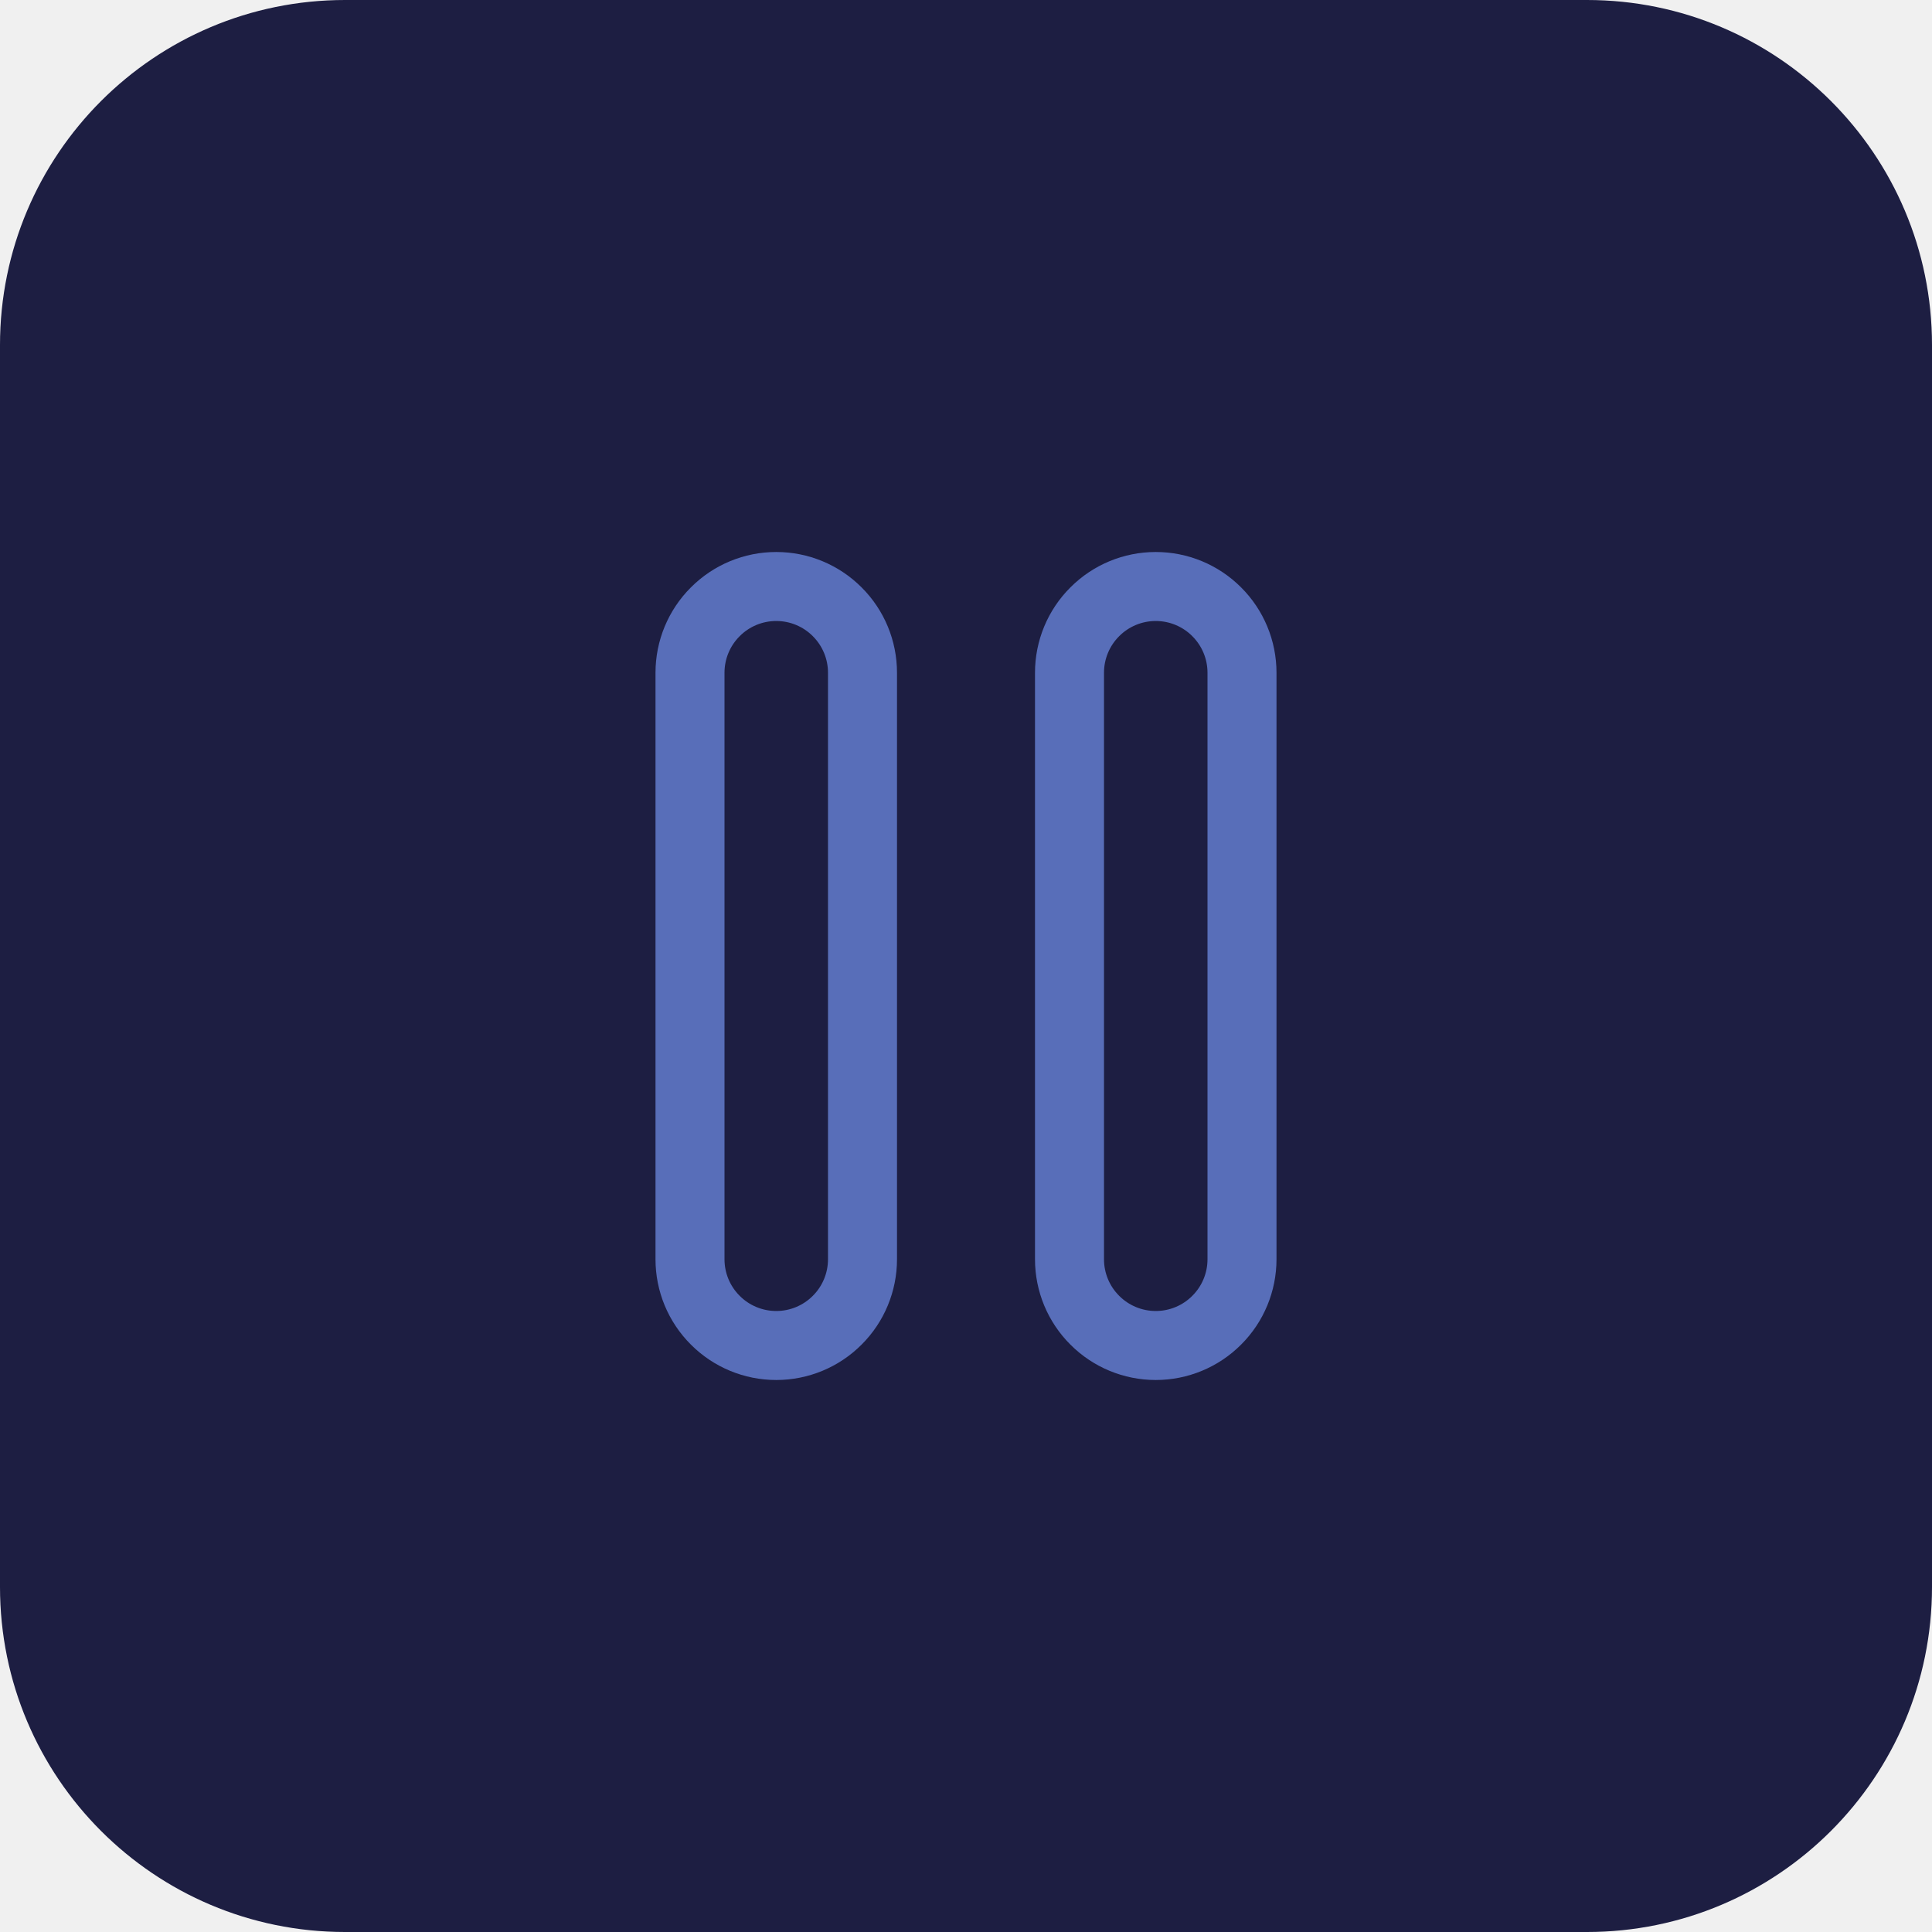
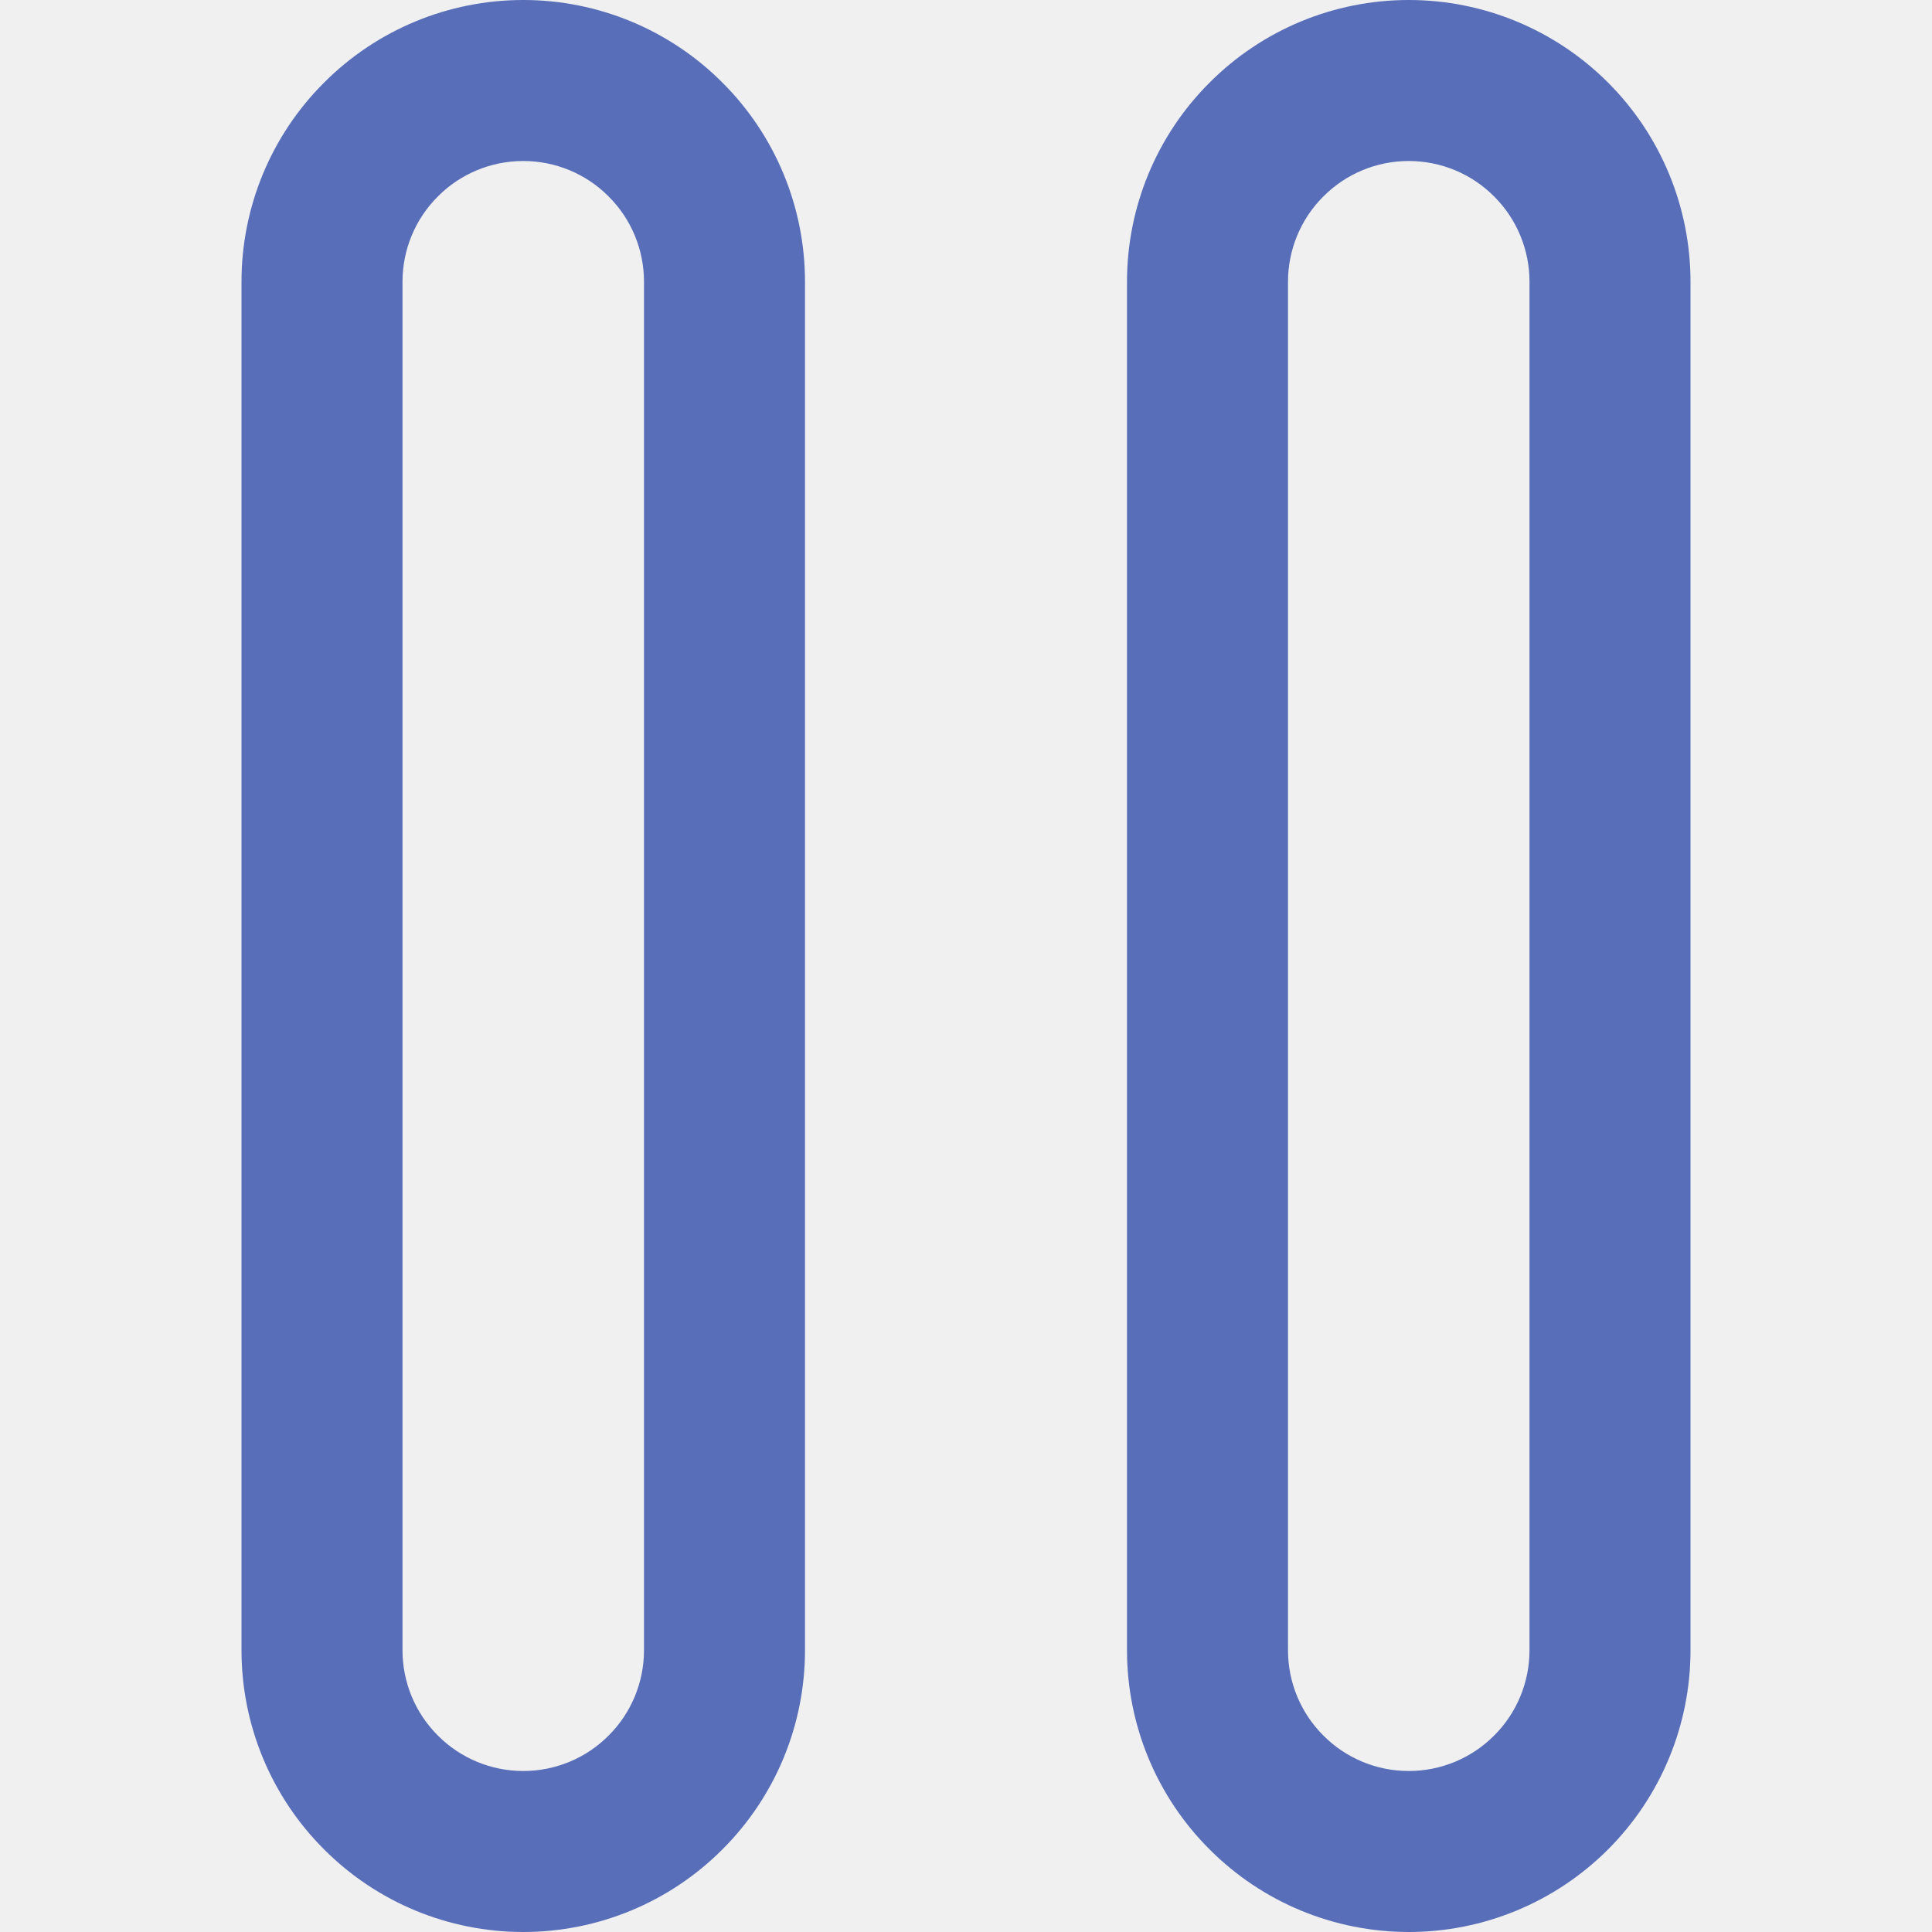
- <svg xmlns="http://www.w3.org/2000/svg" width="28" height="28" viewBox="0 0 28 28" fill="none">
-   <rect width="28" height="28" rx="5" fill="#1D1E42" />
-   <g clip-path="url(#clip0_3604_1005)">
-     <path d="M11.25 8C10.786 8 10.341 8.184 10.013 8.513C9.684 8.841 9.5 9.286 9.5 9.75V18.25C9.5 18.714 9.684 19.159 10.013 19.487C10.341 19.816 10.786 20 11.25 20C11.714 20 12.159 19.816 12.487 19.487C12.816 19.159 13 18.714 13 18.25V9.75C13 9.286 12.816 8.841 12.487 8.513C12.159 8.184 11.714 8 11.25 8ZM12 18.25C12 18.449 11.921 18.64 11.78 18.78C11.64 18.921 11.449 19 11.25 19C11.051 19 10.86 18.921 10.72 18.78C10.579 18.64 10.5 18.449 10.5 18.25V9.75C10.5 9.551 10.579 9.36 10.72 9.22C10.86 9.079 11.051 9 11.25 9C11.449 9 11.64 9.079 11.78 9.22C11.921 9.36 12 9.551 12 9.75V18.25Z" fill="#586EB9" />
-     <path d="M16.75 8C16.286 8 15.841 8.184 15.513 8.513C15.184 8.841 15 9.286 15 9.75V18.25C15 18.714 15.184 19.159 15.513 19.487C15.841 19.816 16.286 20 16.75 20C17.214 20 17.659 19.816 17.987 19.487C18.316 19.159 18.5 18.714 18.5 18.25V9.75C18.5 9.286 18.316 8.841 17.987 8.513C17.659 8.184 17.214 8 16.75 8ZM17.5 18.25C17.5 18.449 17.421 18.64 17.28 18.78C17.14 18.921 16.949 19 16.75 19C16.551 19 16.36 18.921 16.22 18.78C16.079 18.64 16 18.449 16 18.25V9.75C16 9.551 16.079 9.36 16.22 9.22C16.36 9.079 16.551 9 16.75 9C16.949 9 17.14 9.079 17.28 9.22C17.421 9.36 17.5 9.551 17.5 9.75V18.25Z" fill="#586EB9" />
+ <svg xmlns="http://www.w3.org/2000/svg" width="12" height="12" viewBox="0 0 12 12" fill="none">
+   <g clip-path="url(#clip0_1_54)">
+     <path d="M3.25 -3.05176e-05C2.786 -3.05176e-05 2.341 0.184 2.013 0.513C1.684 0.841 1.5 1.286 1.5 1.75V10.25C1.5 10.714 1.684 11.159 2.013 11.487C2.341 11.816 2.786 12 3.25 12C3.714 12 4.159 11.816 4.487 11.487C4.816 11.159 5 10.714 5 10.25V1.75C5 1.286 4.816 0.841 4.487 0.513C4.159 0.184 3.714 -3.05176e-05 3.25 -3.05176e-05ZM4 10.25C4 10.449 3.921 10.64 3.78 10.78C3.64 10.921 3.449 11 3.25 11C3.051 11 2.86 10.921 2.72 10.78C2.579 10.64 2.5 10.449 2.5 10.25V1.75C2.5 1.551 2.579 1.36 2.72 1.22C2.86 1.079 3.051 1 3.25 1C3.449 1 3.64 1.079 3.78 1.22C3.921 1.36 4 1.551 4 1.75V10.25Z" fill="#586EB9" />
+     <path d="M8.75 -3.05176e-05C8.286 -3.05176e-05 7.841 0.184 7.513 0.513C7.184 0.841 7 1.286 7 1.75V10.25C7 10.714 7.184 11.159 7.513 11.487C7.841 11.816 8.286 12 8.75 12C9.214 12 9.659 11.816 9.988 11.487C10.316 11.159 10.5 10.714 10.5 10.25V1.75C10.5 1.286 10.316 0.841 9.988 0.513C9.659 0.184 9.214 -3.05176e-05 8.75 -3.05176e-05ZM9.5 10.25C9.5 10.449 9.421 10.64 9.28 10.78C9.14 10.921 8.949 11 8.75 11C8.551 11 8.36 10.921 8.22 10.78C8.079 10.64 8 10.449 8 10.25V1.75C8 1.551 8.079 1.36 8.22 1.22C8.36 1.079 8.551 1 8.75 1C8.949 1 9.14 1.079 9.28 1.22C9.421 1.36 9.5 1.551 9.5 1.75V10.25Z" fill="#586EB9" />
  </g>
  <defs>
-     <clipPath id="clip0_3604_1005">
-       <rect width="12" height="12" fill="white" transform="translate(8 8)" />
+     <clipPath id="clip0_1_54">
+       <rect width="12" height="12" fill="white" />
    </clipPath>
  </defs>
</svg>
